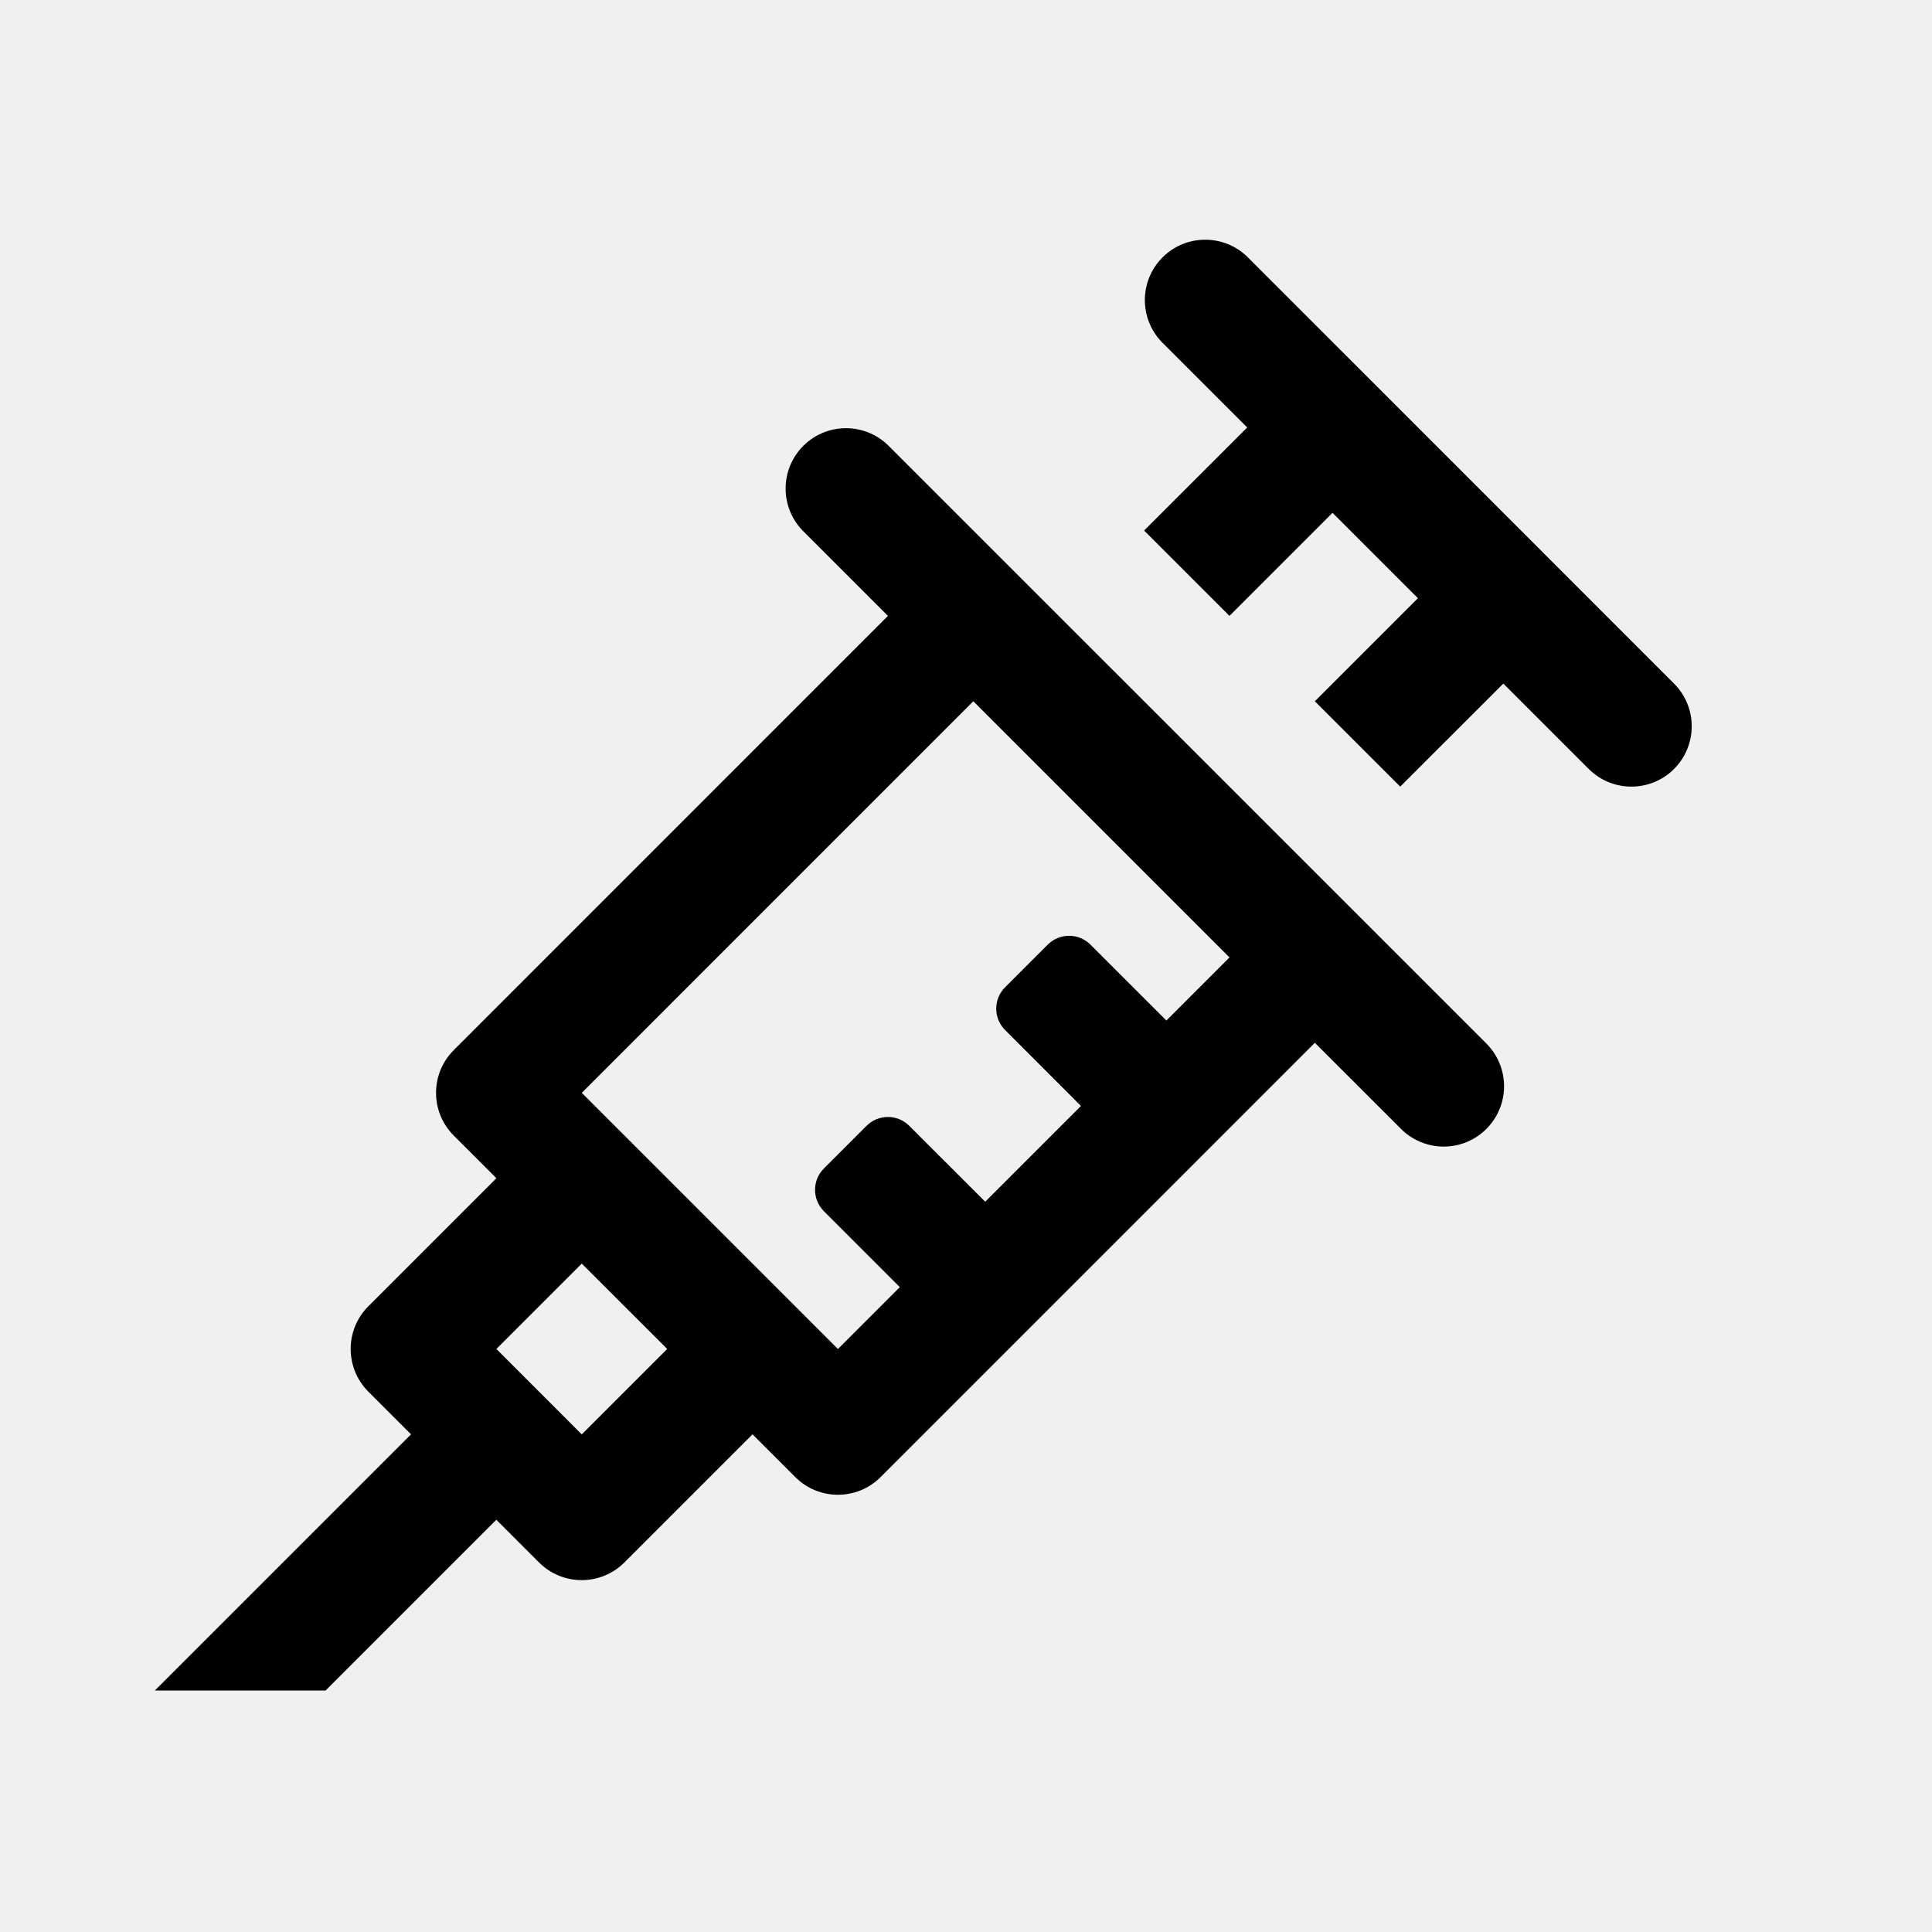
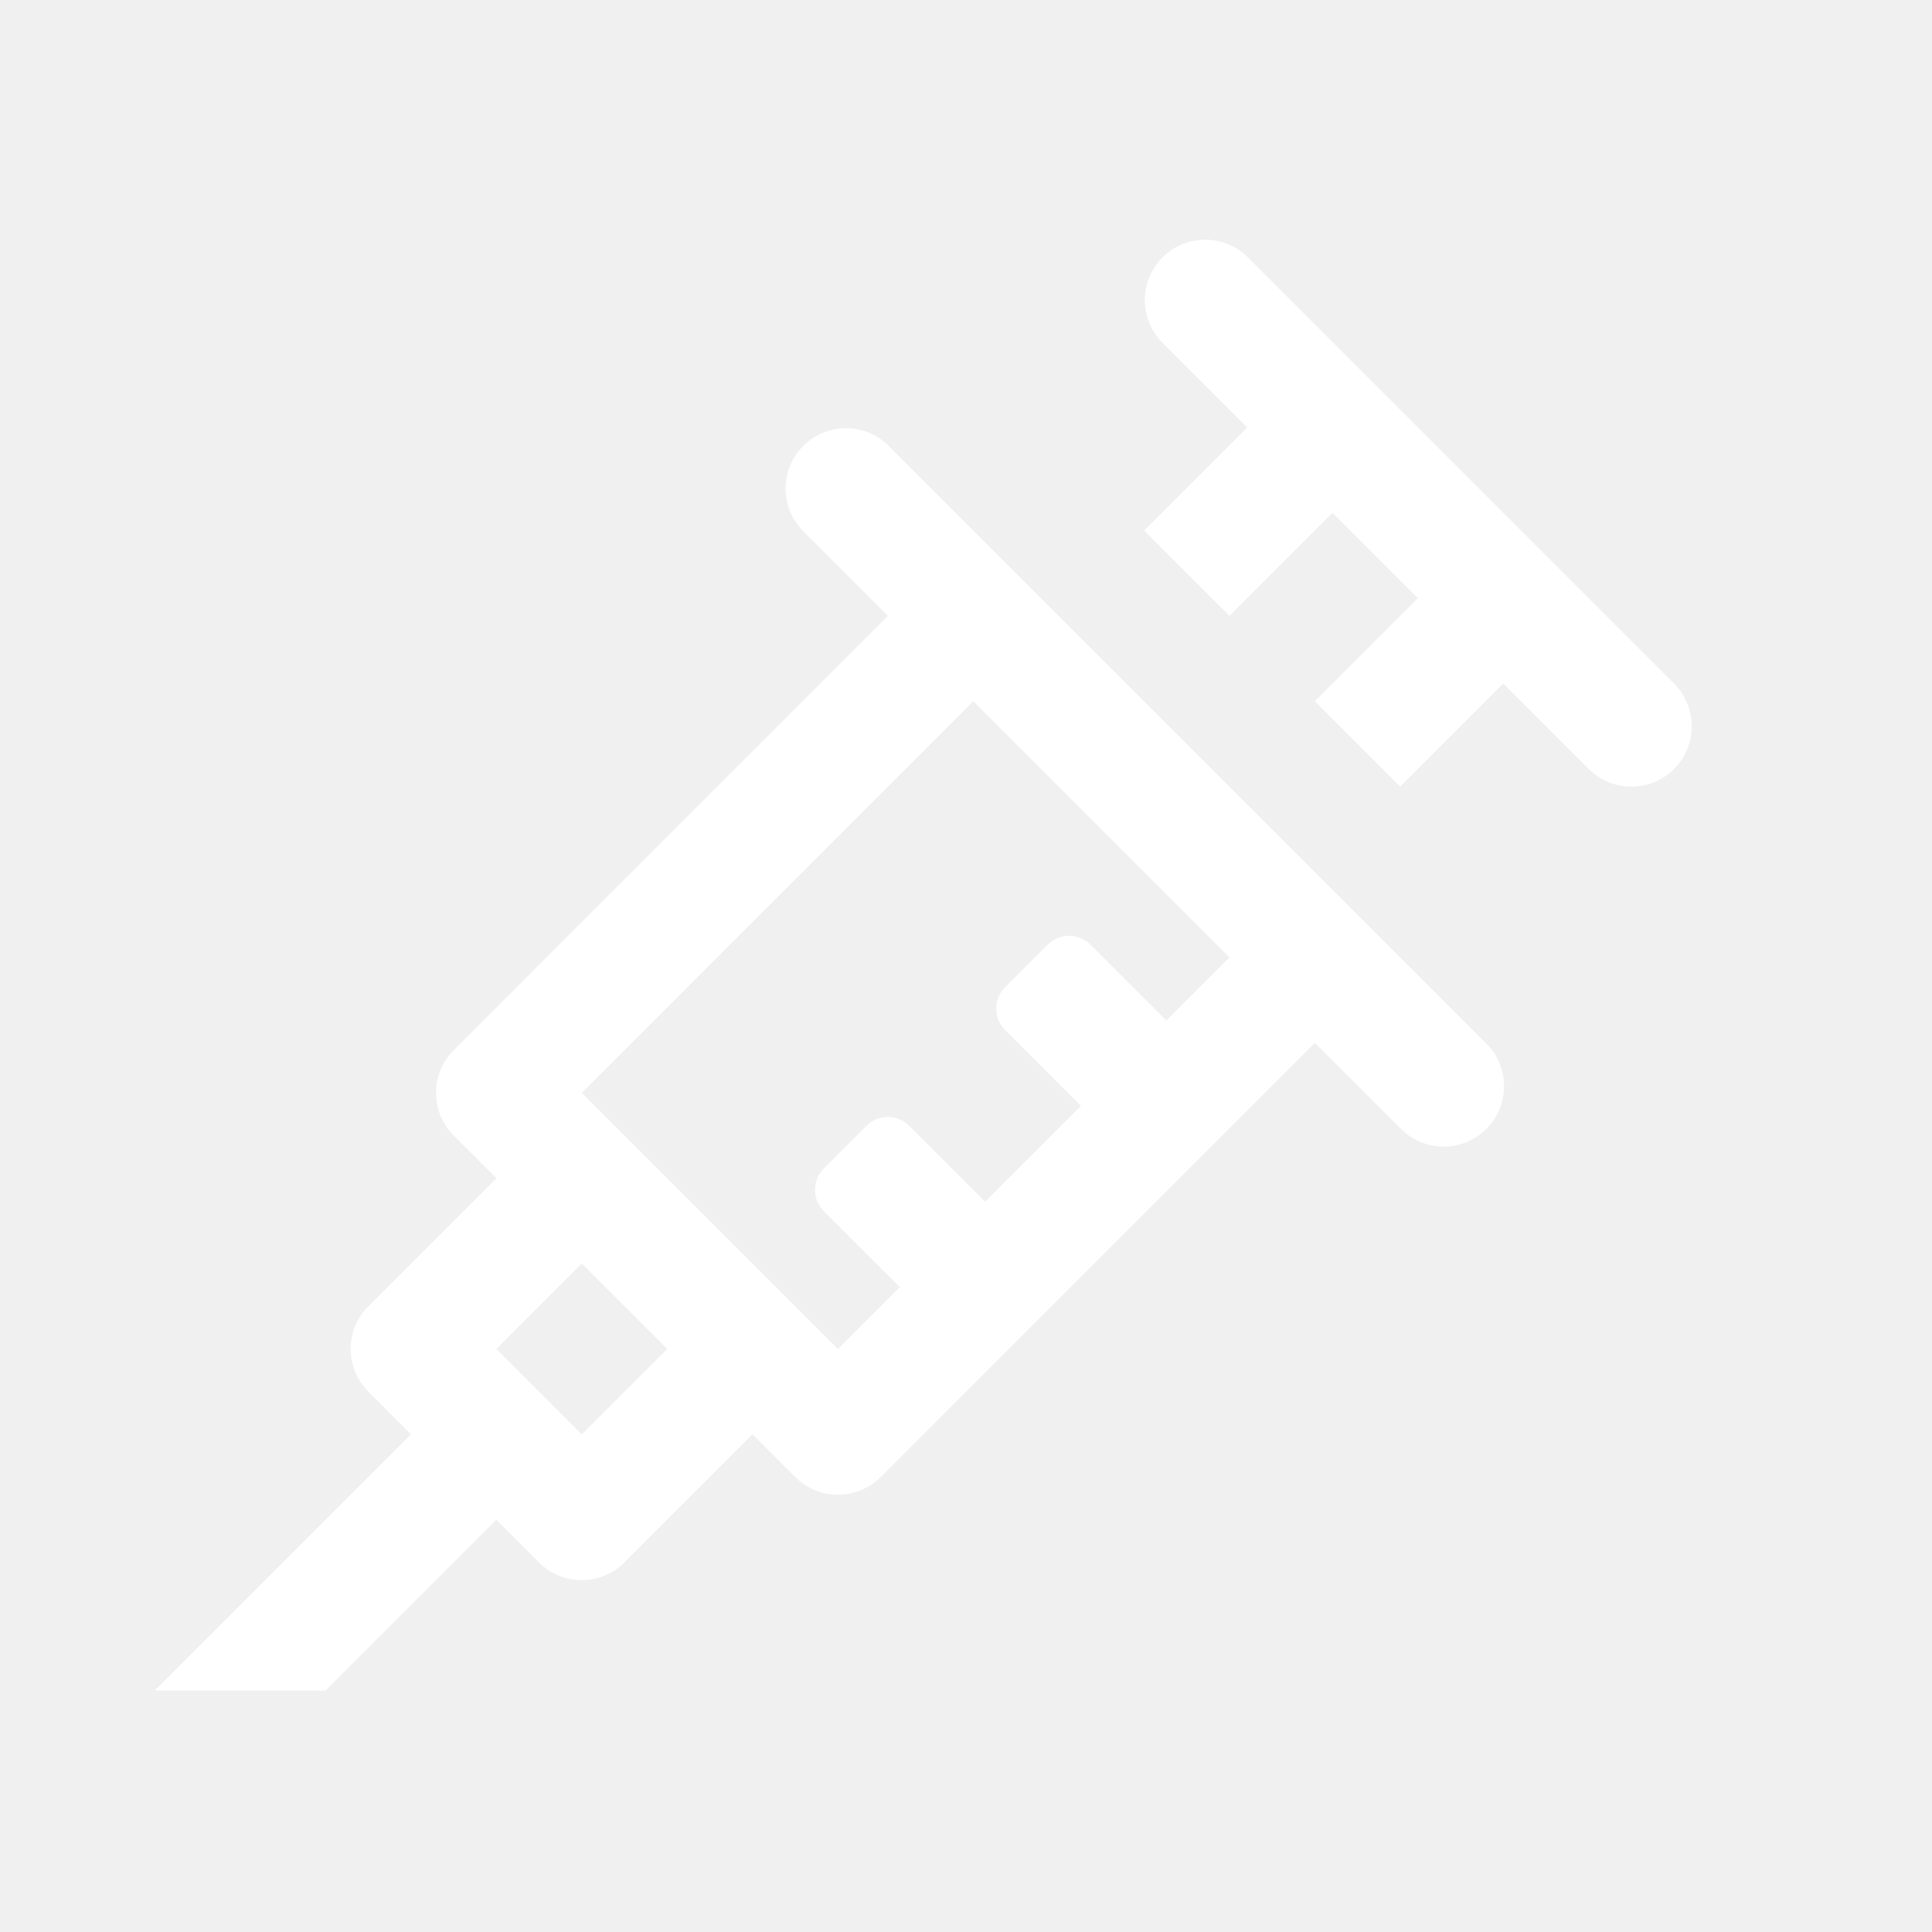
- <svg xmlns="http://www.w3.org/2000/svg" id="glyphicons-basic" viewBox="0 0 32 32">
+ <svg xmlns="http://www.w3.org/2000/svg" id="glyphicons-basic" viewBox="0 0 32 32" fill="#fff" width="24px" height="24px">
  <path id="syringe-empty" d="M27.728,12.736a1.0 1,0,0,1-1.414,0l-1.414-1.414L23.192,13.029l-1.414-1.414,1.707-1.707L22.071,8.494l-1.707,1.707-1.414-1.414,1.708-1.707L19.243,5.665A1.0 1,0,0,1,20.657,4.251l7.07,7.071A1.0 1,0,0,1,27.728,12.736Zm-3.121,4.536a1.0 1,0,1,1-1.414,1.414L21.778,17.272l-7.192,7.193a1.0 1,0,0,1-1.414,0l-.708-.708-2.122,2.122a1.0 1,0,0,1-1.414,0l-.707-.707L5.393,28H2.565l4.243-4.243-.707-.707a1.0 1,0,0,1,0-1.414l2.121-2.121-.707-.707a1.0 1,0,0,1,0-1.414L14.707,10.201,13.293,8.787A1.0 1,0,0,1,14.707,7.373Zm-13.556,5.071L9.636,20.929,8.222,22.343l1.414,1.415Zm9.313-6.485-4.243-4.243L9.636,18.101l4.243,4.243,1.025-1.025-1.258-1.258a.5.5,0,0,1,0-.707l.707-.707a.5.5,0,0,1,.707,0l1.258,1.257L17.904,18.318l-1.257-1.258a.5.5,0,0,1,0-.707l.707-.707a.5.5,0,0,1,.707,0l1.258,1.257Z" />
</svg>
